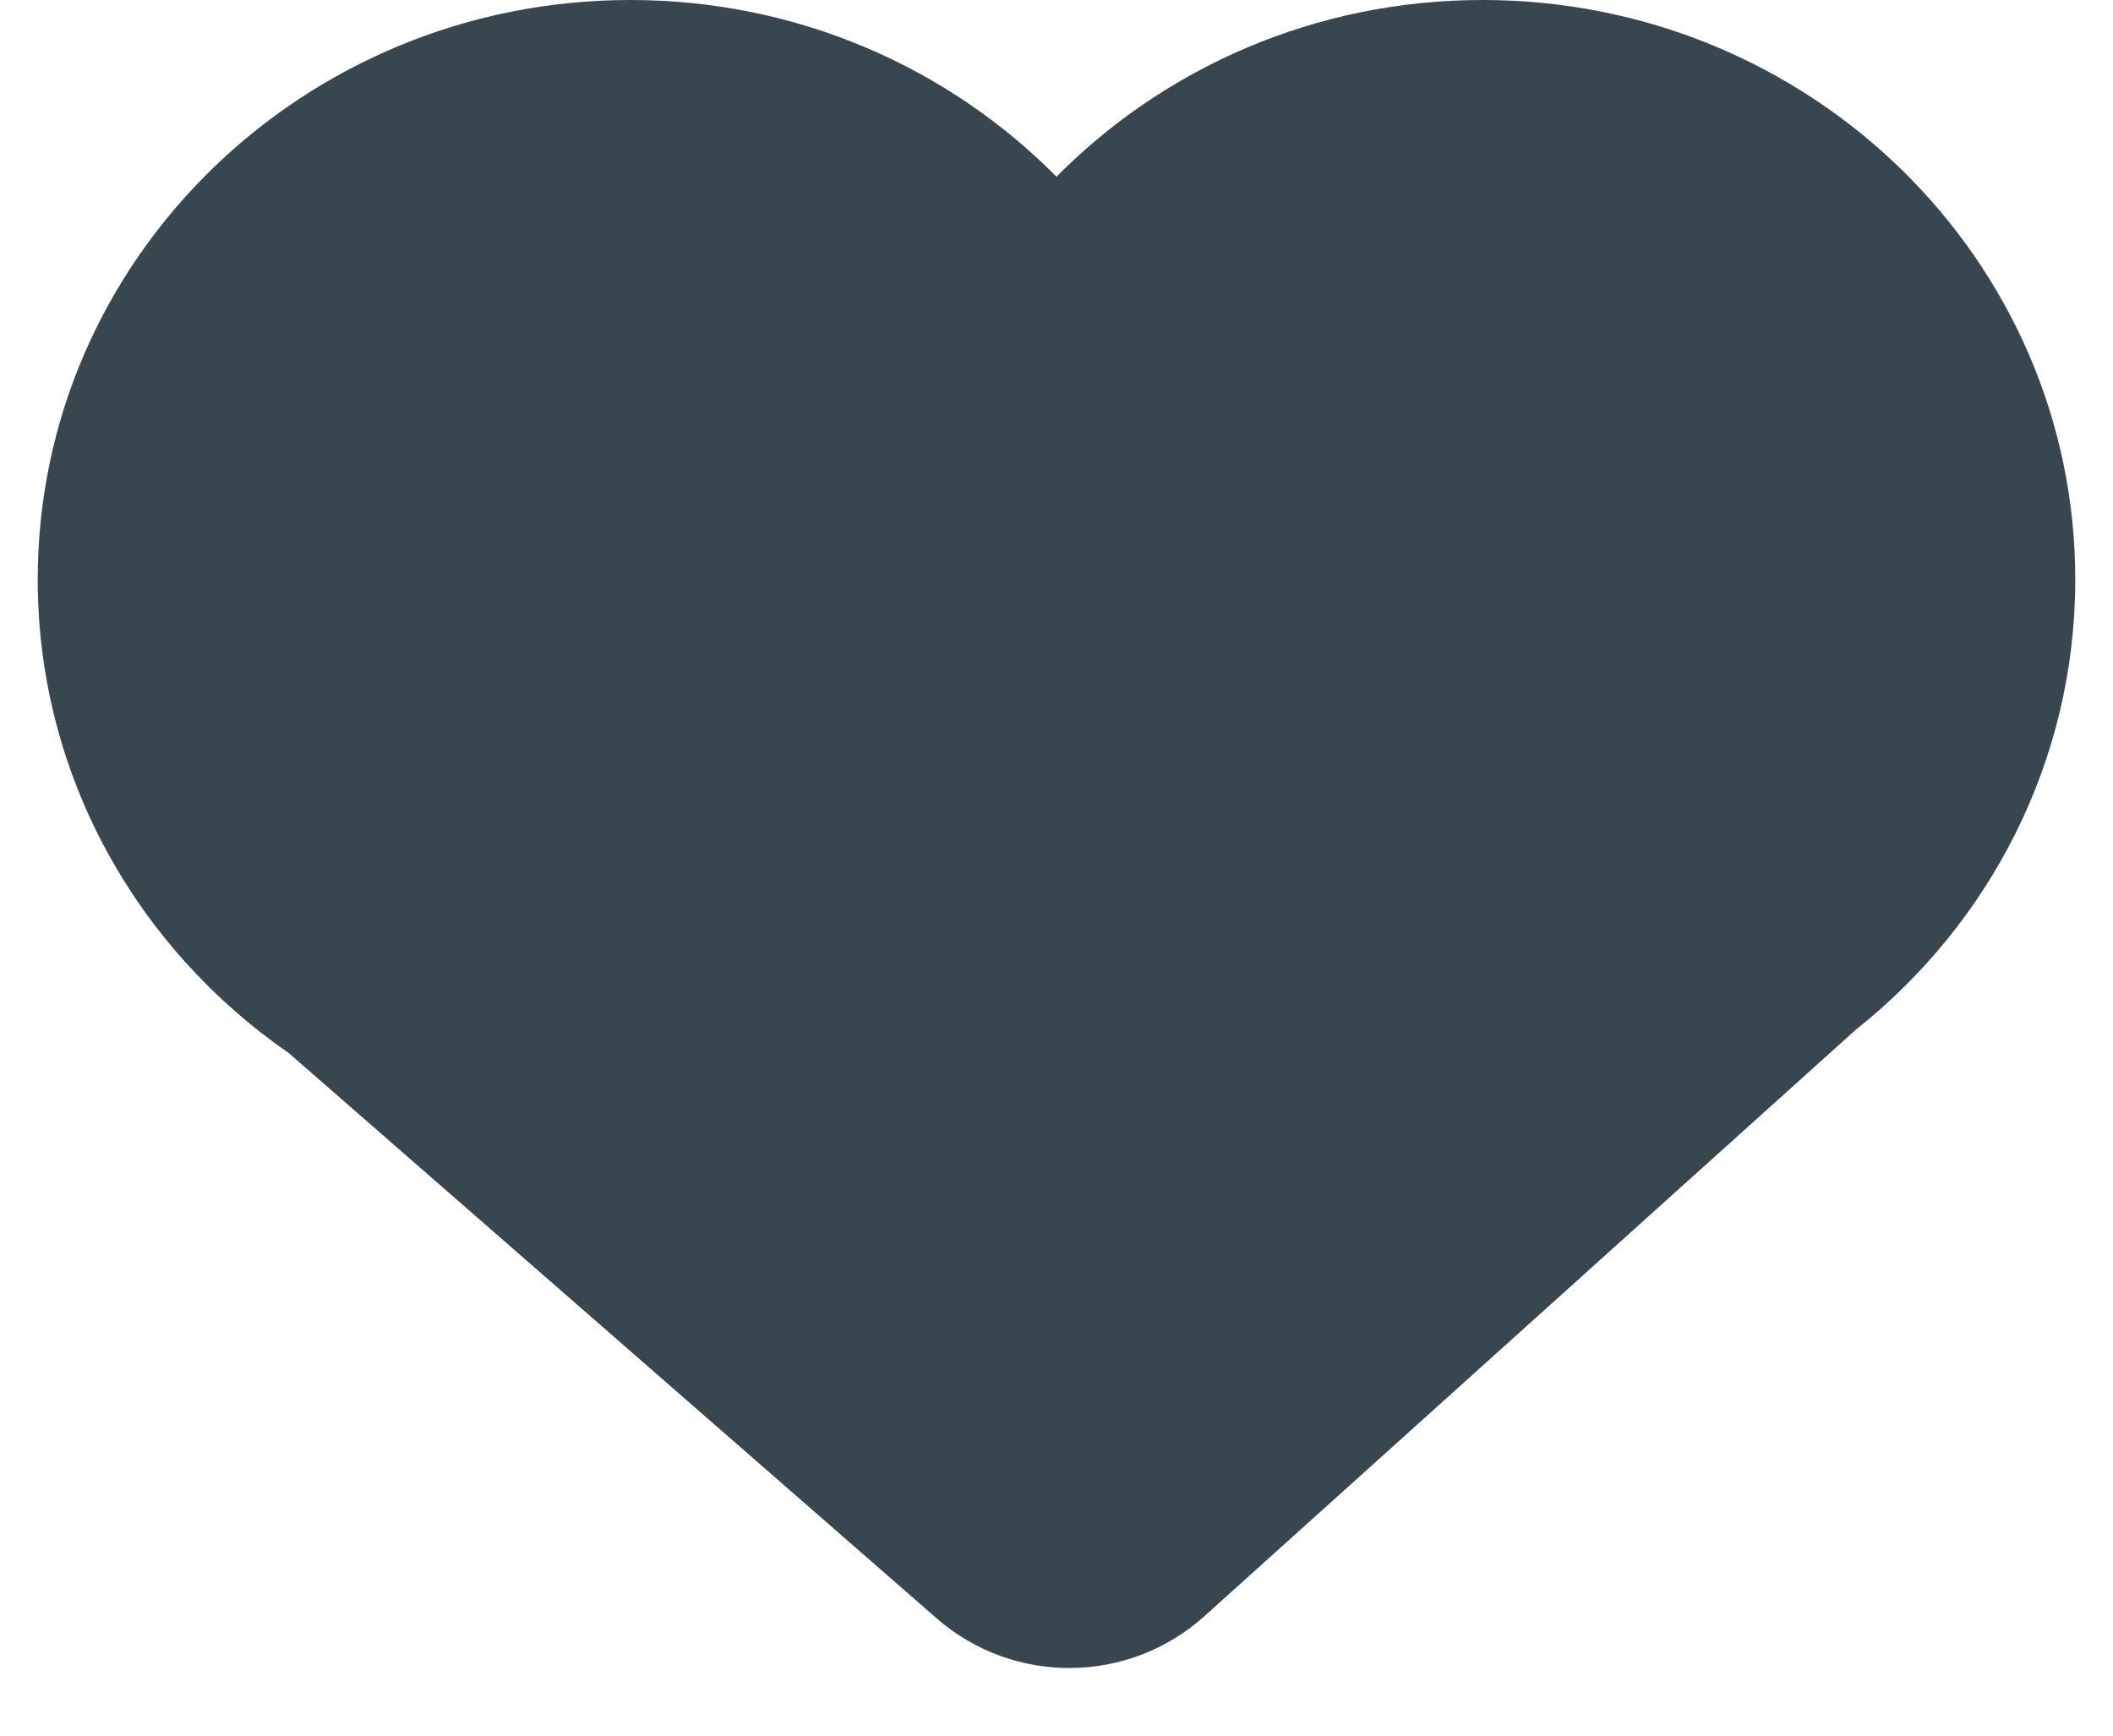
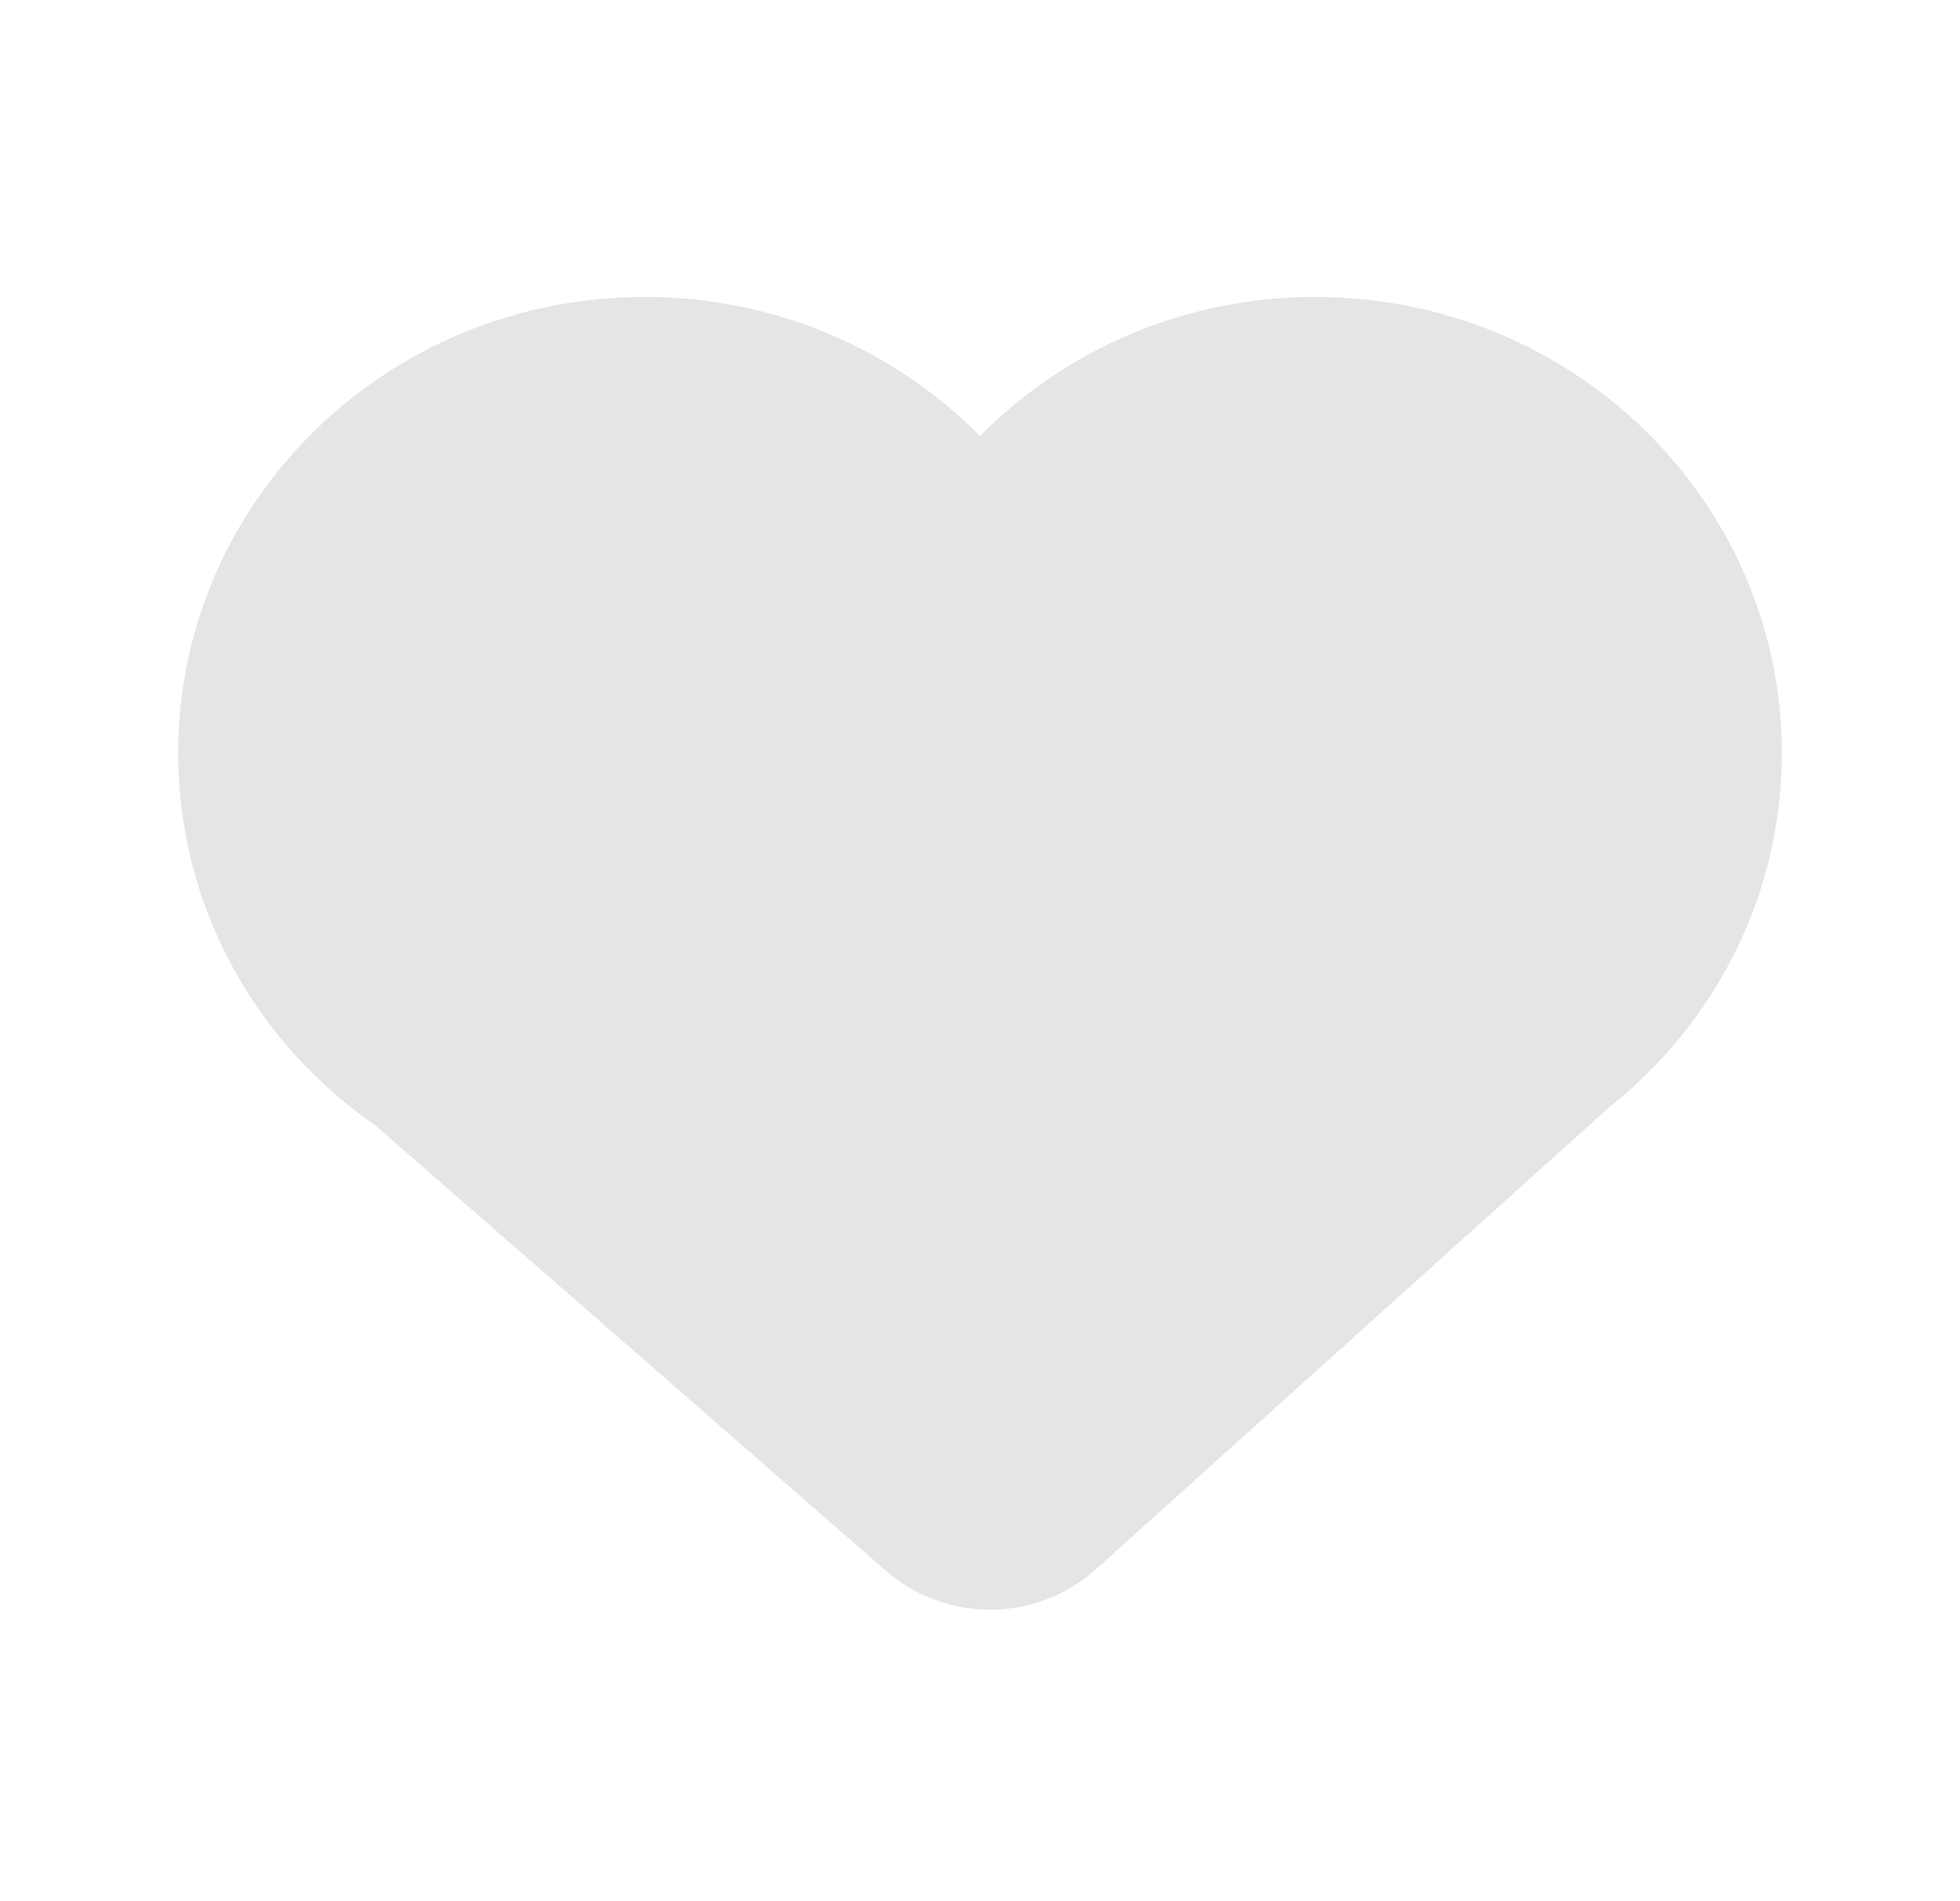
- <svg xmlns="http://www.w3.org/2000/svg" width="28" height="23" viewBox="0 0 28 23" fill="none">
-   <path d="M0.5 7.679C0.5 10.272 1.814 12.565 3.827 13.955L12.411 21.445C13.43 22.334 14.954 22.322 15.96 21.417L24.592 13.645C26.366 12.237 27.5 10.088 27.5 7.679C27.5 3.438 23.984 0 19.646 0C17.43 0 15.428 0.898 14 2.342C12.572 0.898 10.57 0 8.354 0C4.016 0 0.5 3.438 0.5 7.679Z" fill="#37464f" />
+ <svg xmlns="http://www.w3.org/2000/svg" width="33" height="32" viewBox="0 0 33 32" fill="none">
+   <path d="M3 12.68C3 15.273 4.314 17.565 6.327 18.956L14.911 26.445C15.93 27.335 17.454 27.323 18.459 26.417L27.092 18.646C28.866 17.238 30 15.088 30 12.68C30 8.439 26.484 5 22.146 5C19.93 5 17.928 5.898 16.5 7.342C15.072 5.898 13.07 5 10.854 5C6.516 5 3 8.439 3 12.68Z" fill="#E5E5E5" />
</svg>
